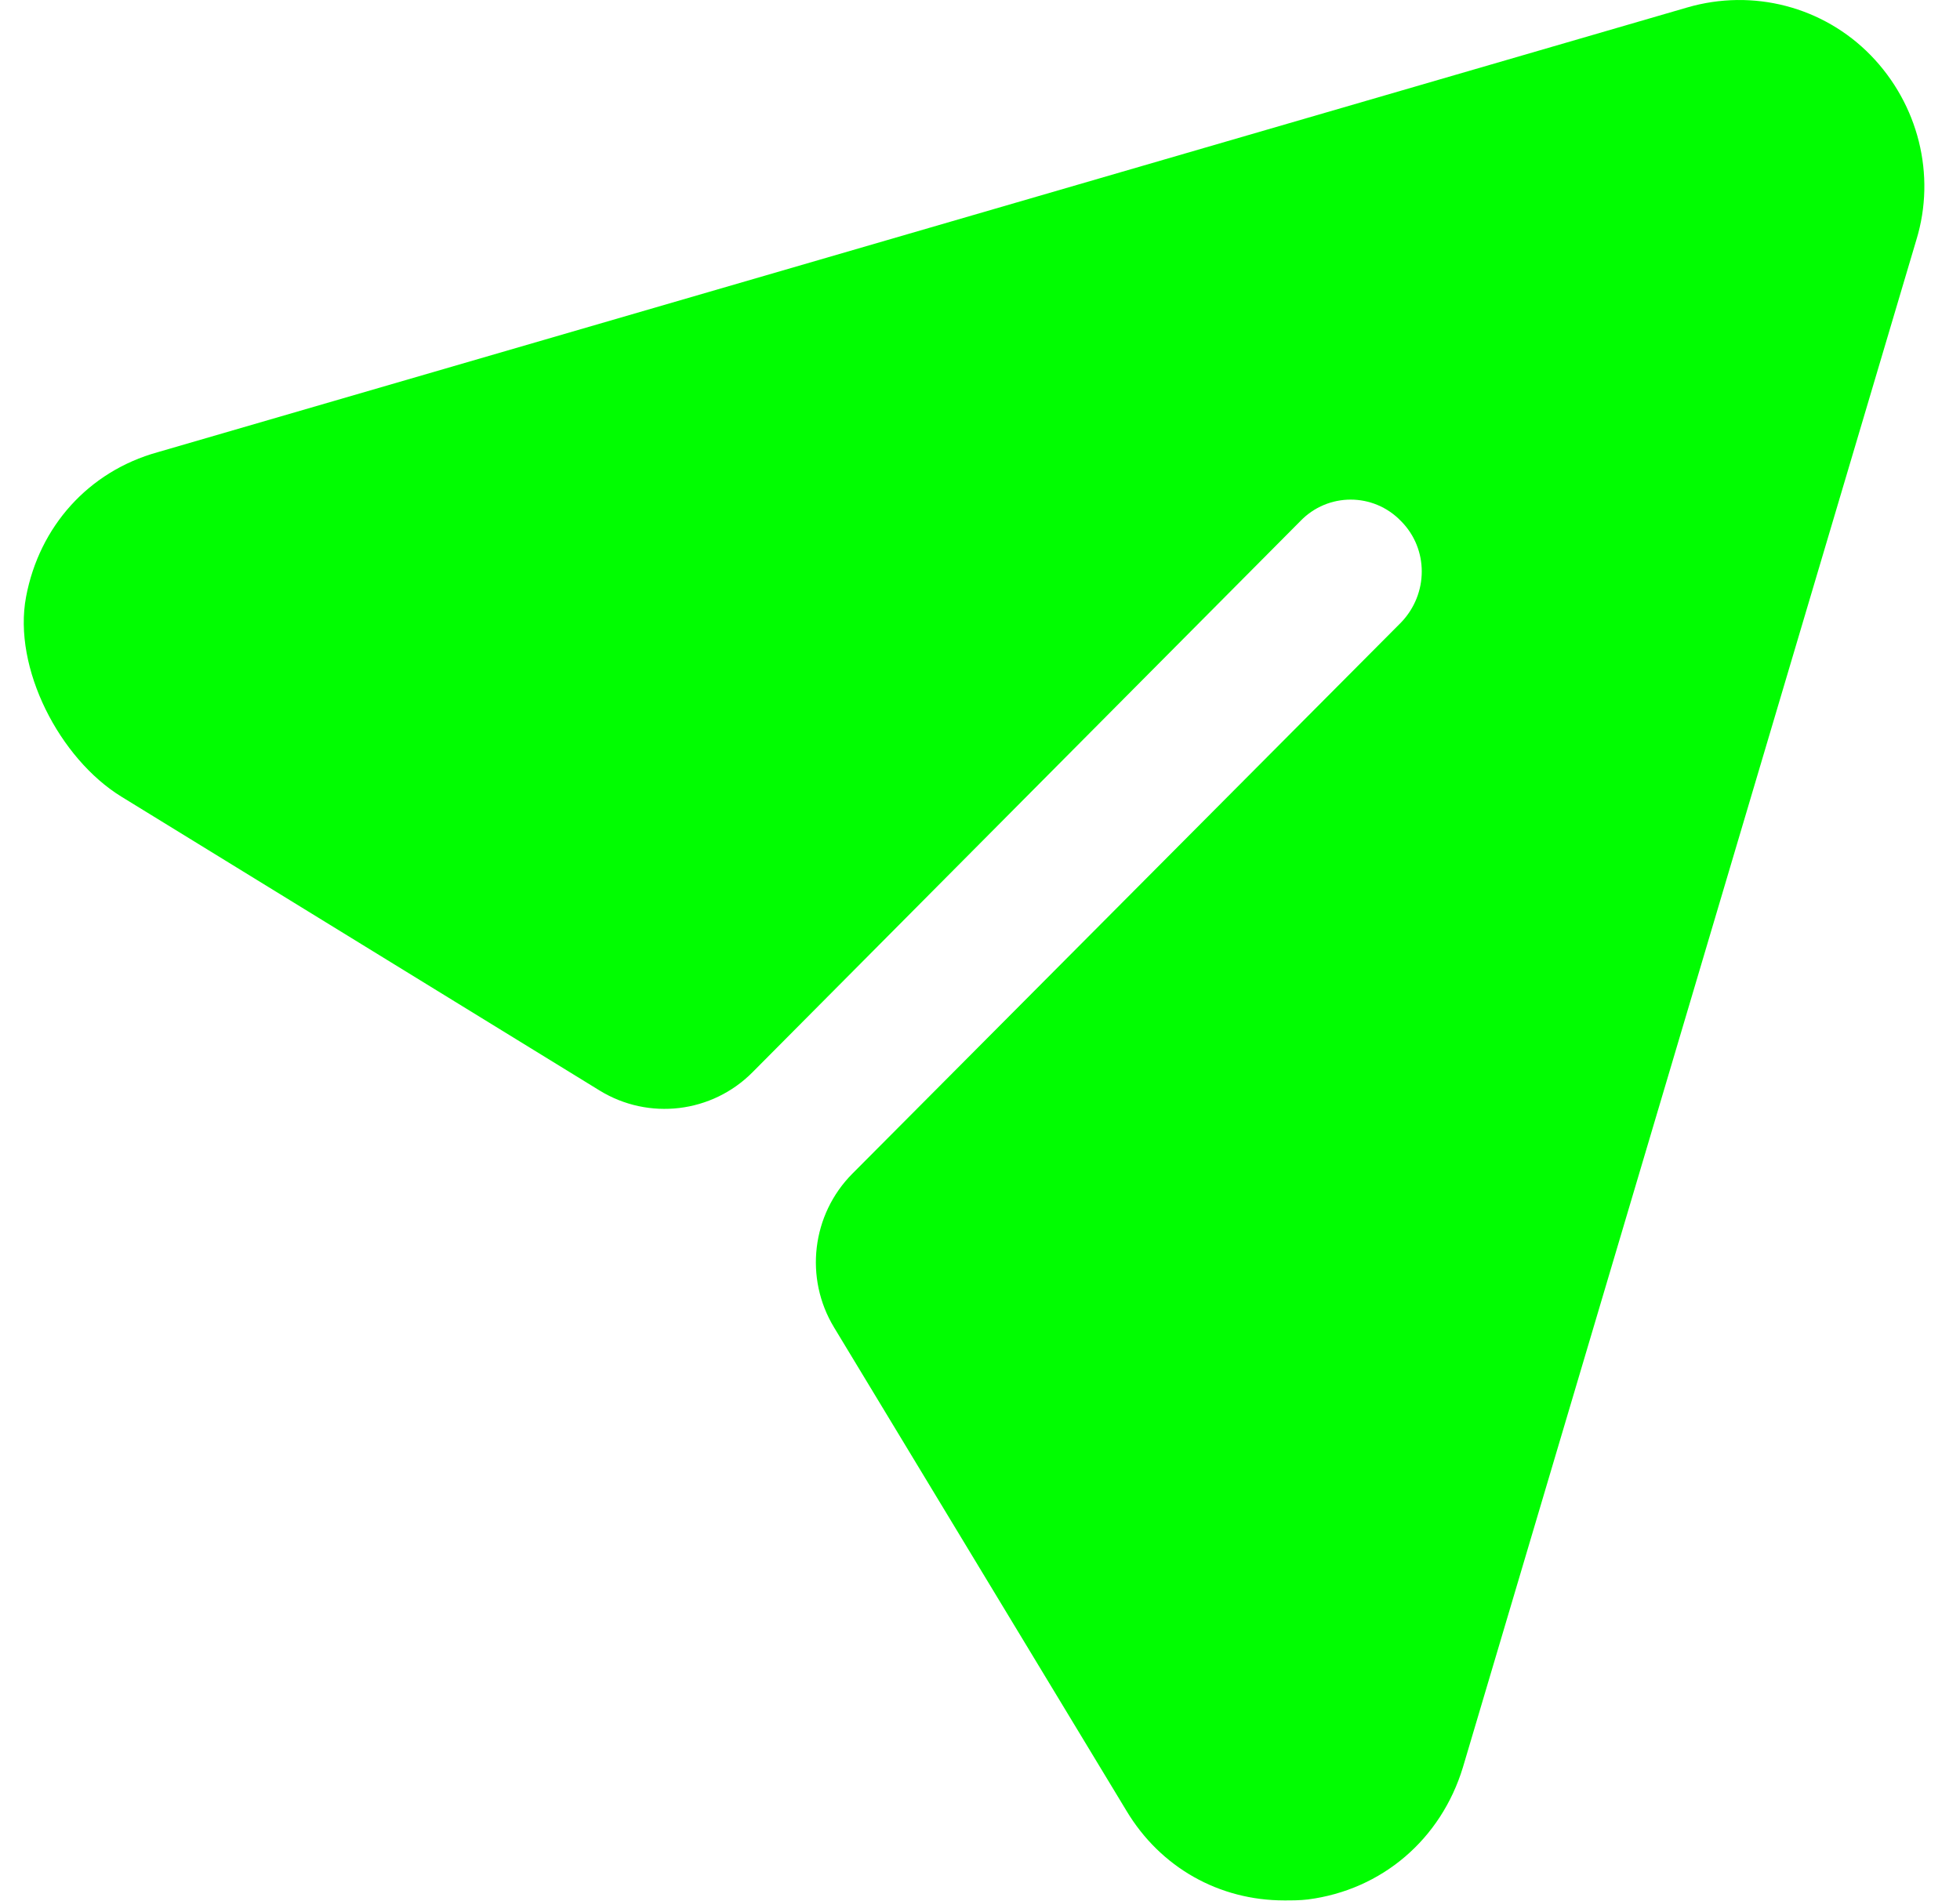
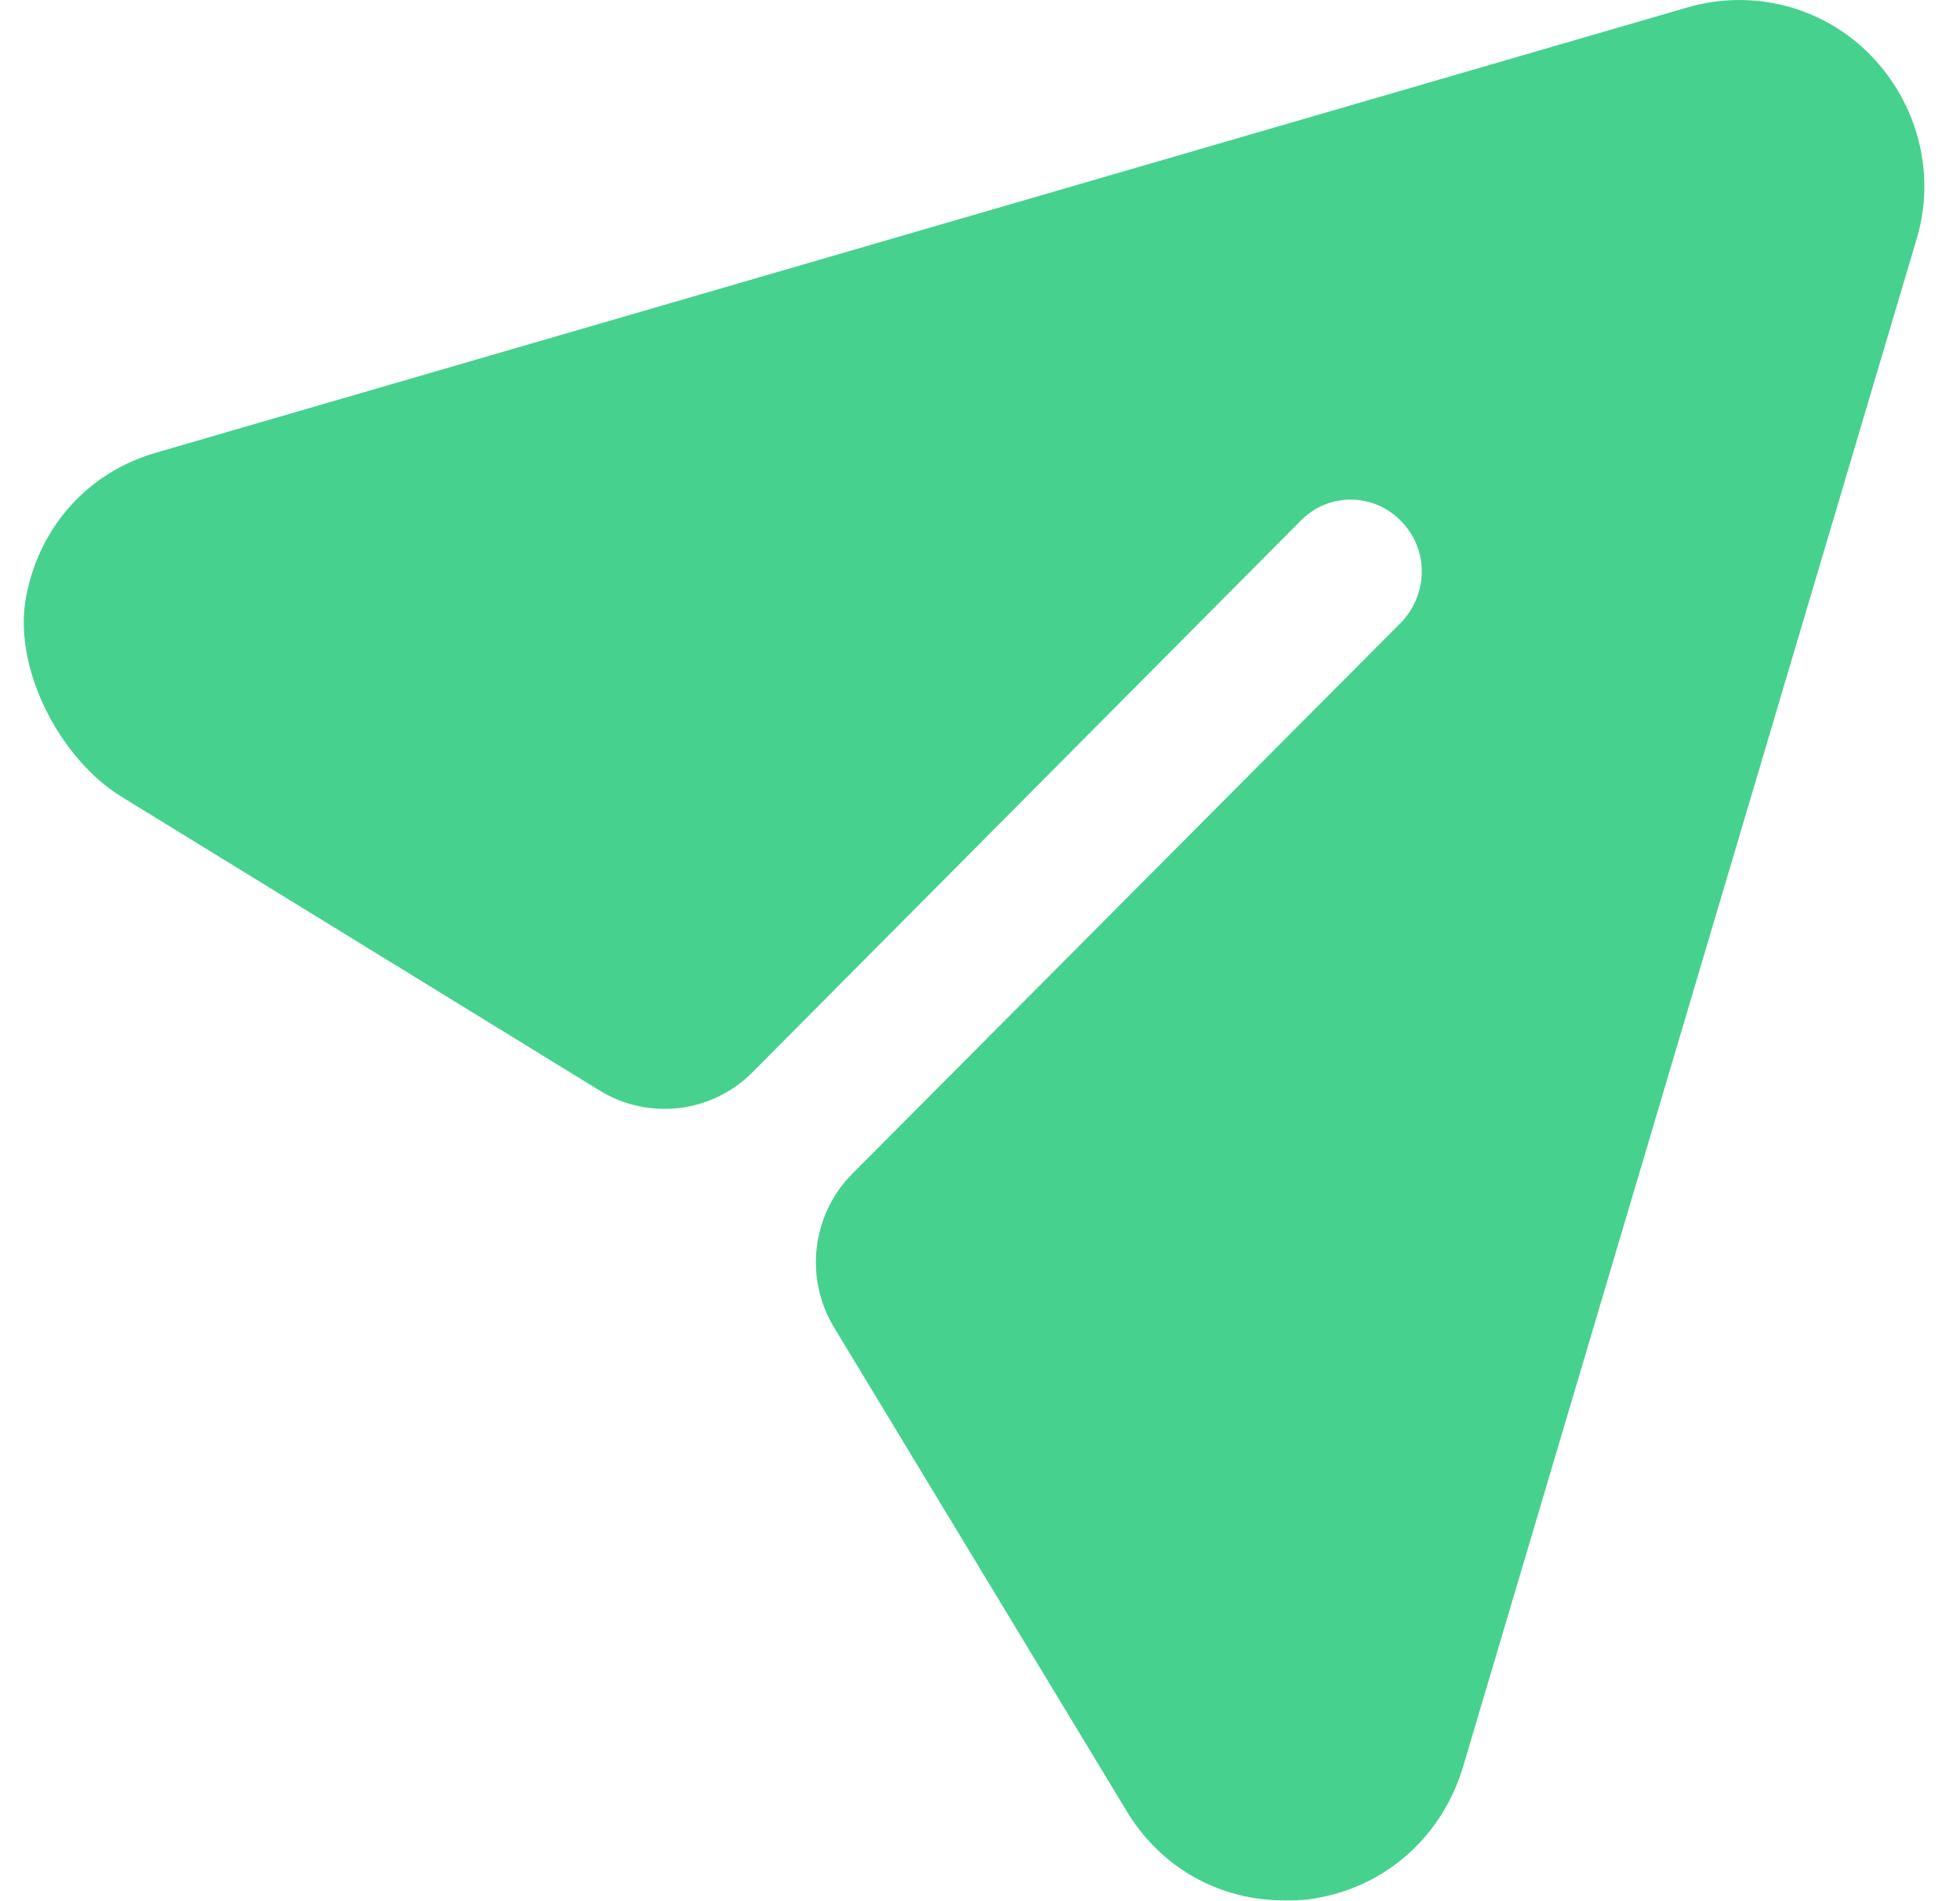
<svg xmlns="http://www.w3.org/2000/svg" width="33" height="32" viewBox="0 0 33 32" fill="none">
-   <path d="M31.497 0.931C30.696 0.11 29.512 -0.196 28.407 0.126L2.653 7.615C1.488 7.939 0.662 8.868 0.439 10.049C0.212 11.25 1.006 12.776 2.043 13.414L10.096 18.363C10.922 18.87 11.988 18.743 12.671 18.054L21.893 8.775C22.357 8.292 23.125 8.292 23.589 8.775C24.054 9.242 24.054 9.999 23.589 10.482L14.352 19.762C13.667 20.45 13.539 21.521 14.043 22.352L18.963 30.486C19.54 31.452 20.532 32 21.621 32C21.749 32 21.893 32 22.021 31.984C23.269 31.823 24.262 30.969 24.63 29.761L32.265 4.04C32.601 2.944 32.297 1.753 31.497 0.931" fill="#01FD01" />
+   <path d="M31.497 0.931C30.696 0.11 29.512 -0.196 28.407 0.126L2.653 7.615C1.488 7.939 0.662 8.868 0.439 10.049C0.212 11.25 1.006 12.776 2.043 13.414L10.096 18.363C10.922 18.87 11.988 18.743 12.671 18.054L21.893 8.775C22.357 8.292 23.125 8.292 23.589 8.775C24.054 9.242 24.054 9.999 23.589 10.482L14.352 19.762C13.667 20.45 13.539 21.521 14.043 22.352L18.963 30.486C19.54 31.452 20.532 32 21.621 32C21.749 32 21.893 32 22.021 31.984C23.269 31.823 24.262 30.969 24.63 29.761L32.265 4.04C32.601 2.944 32.297 1.753 31.497 0.931" fill="#47D18F" />
</svg>
